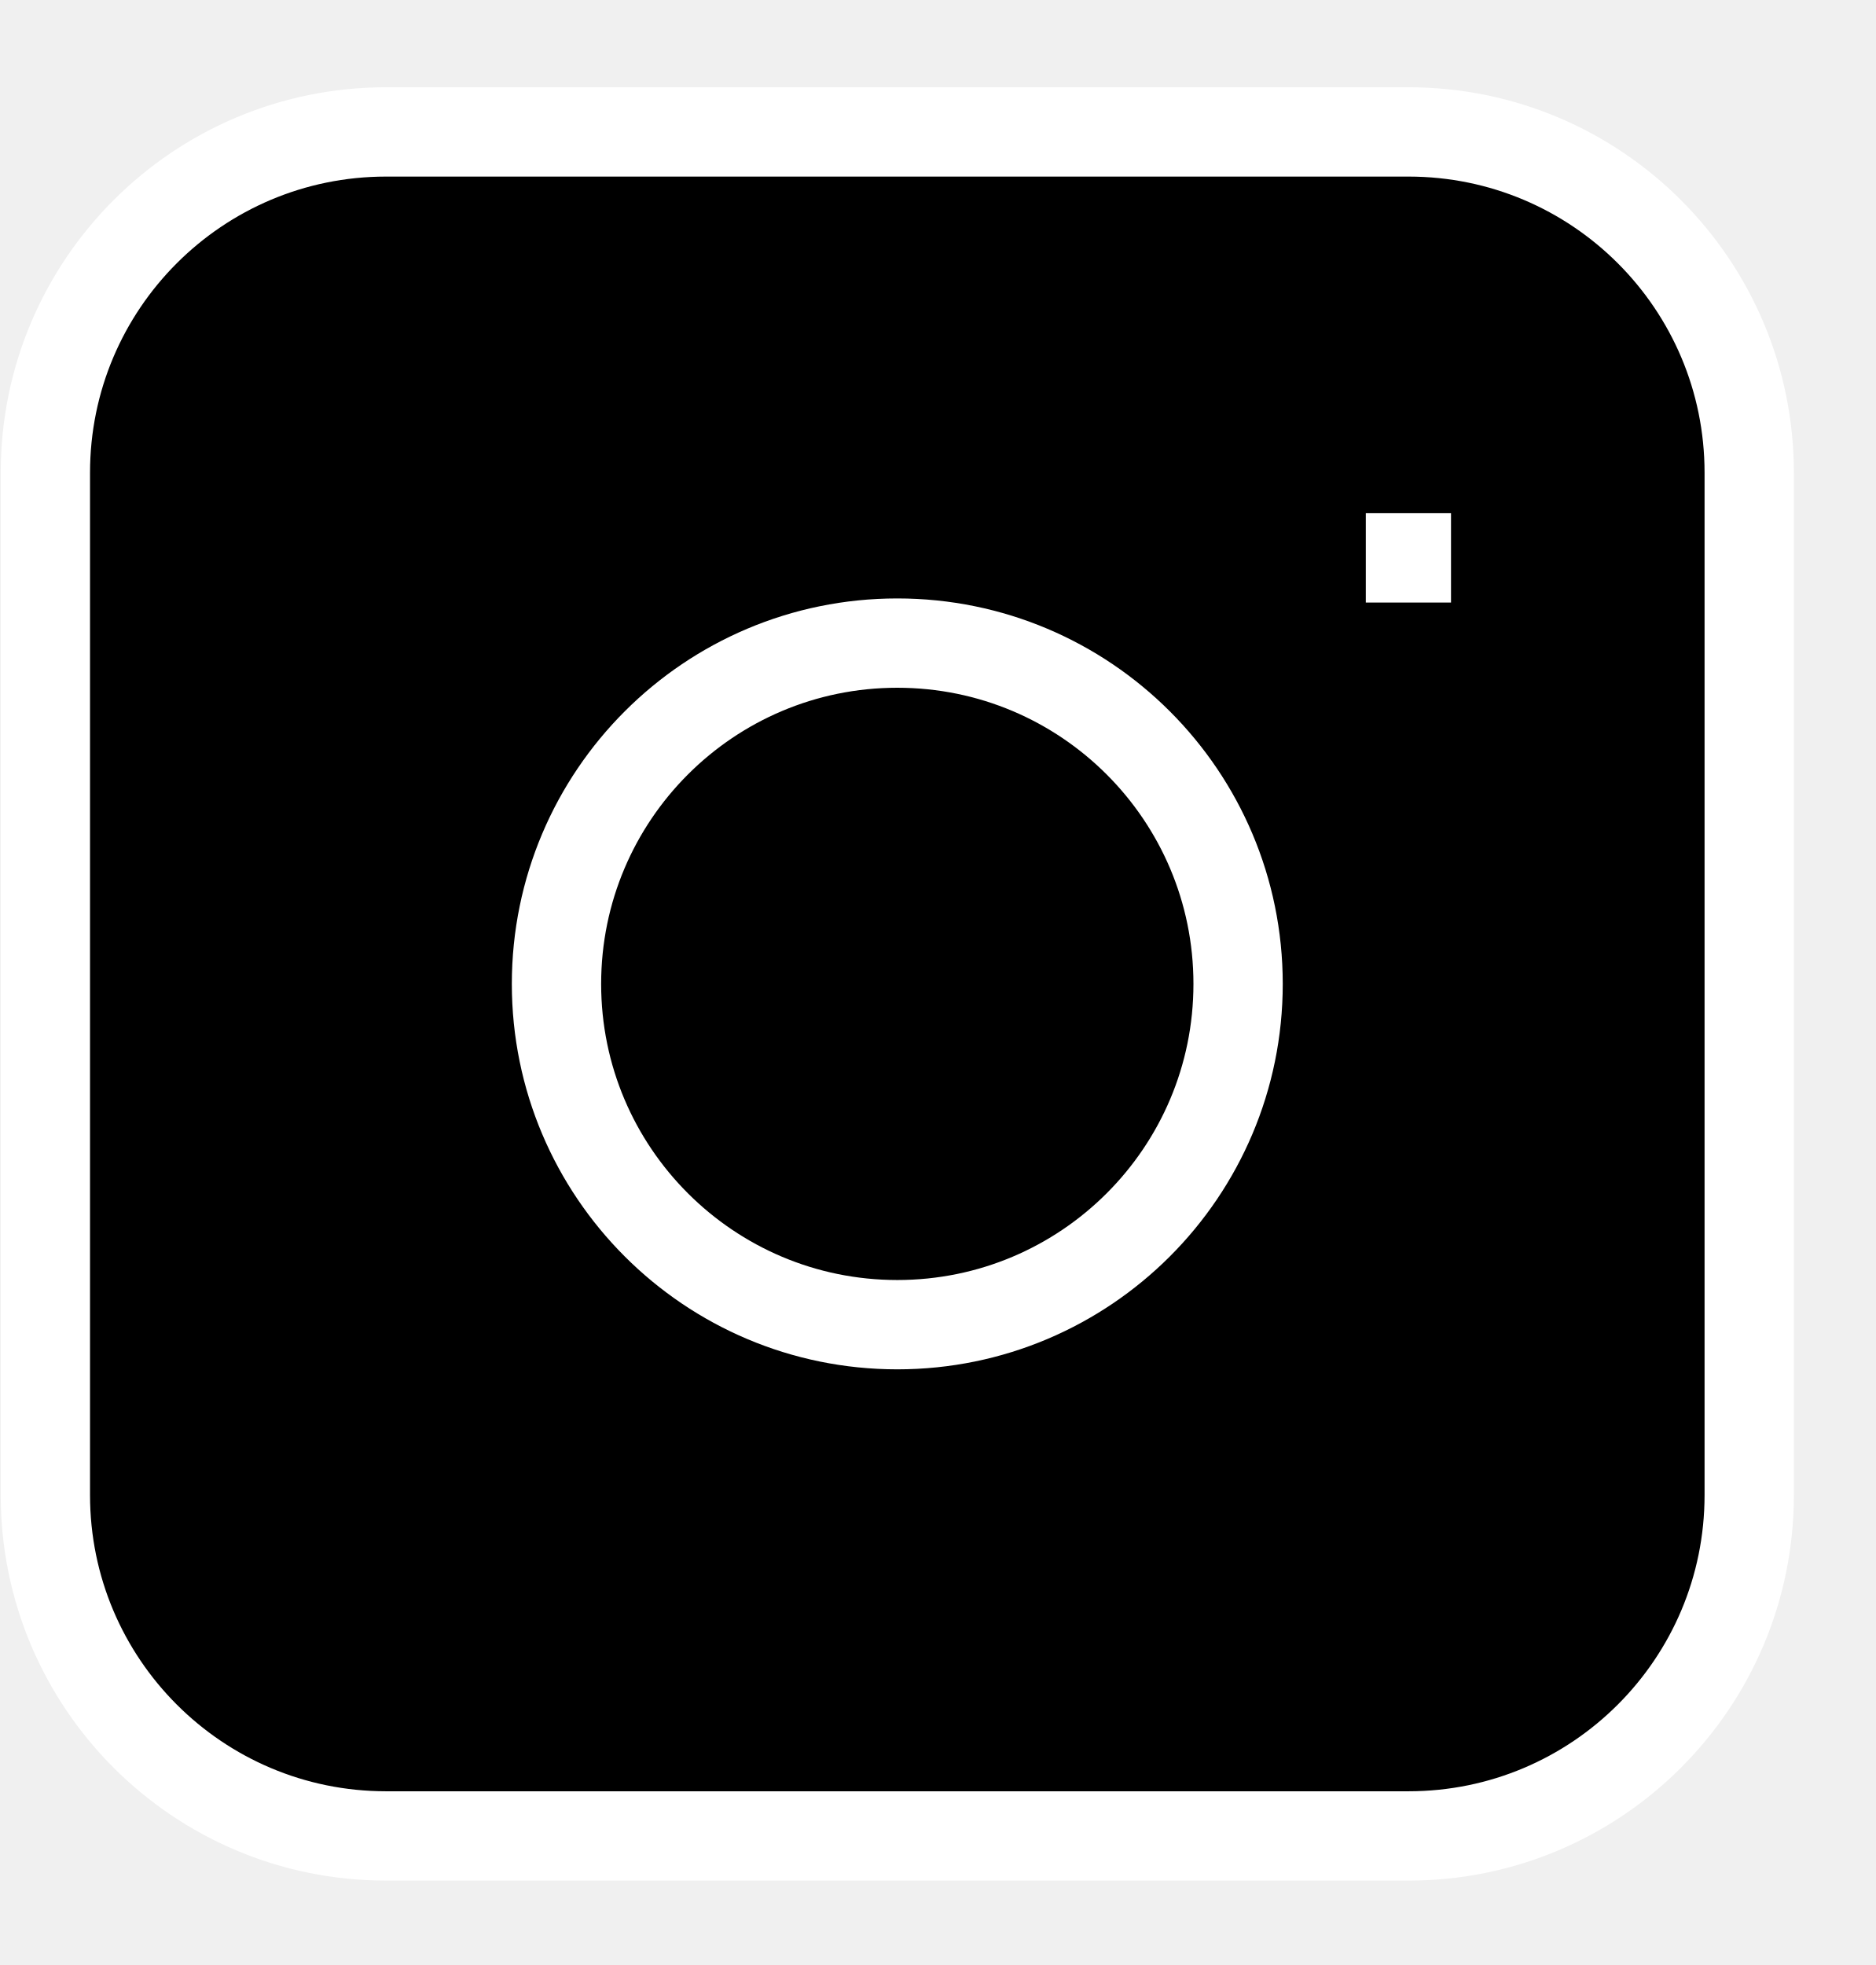
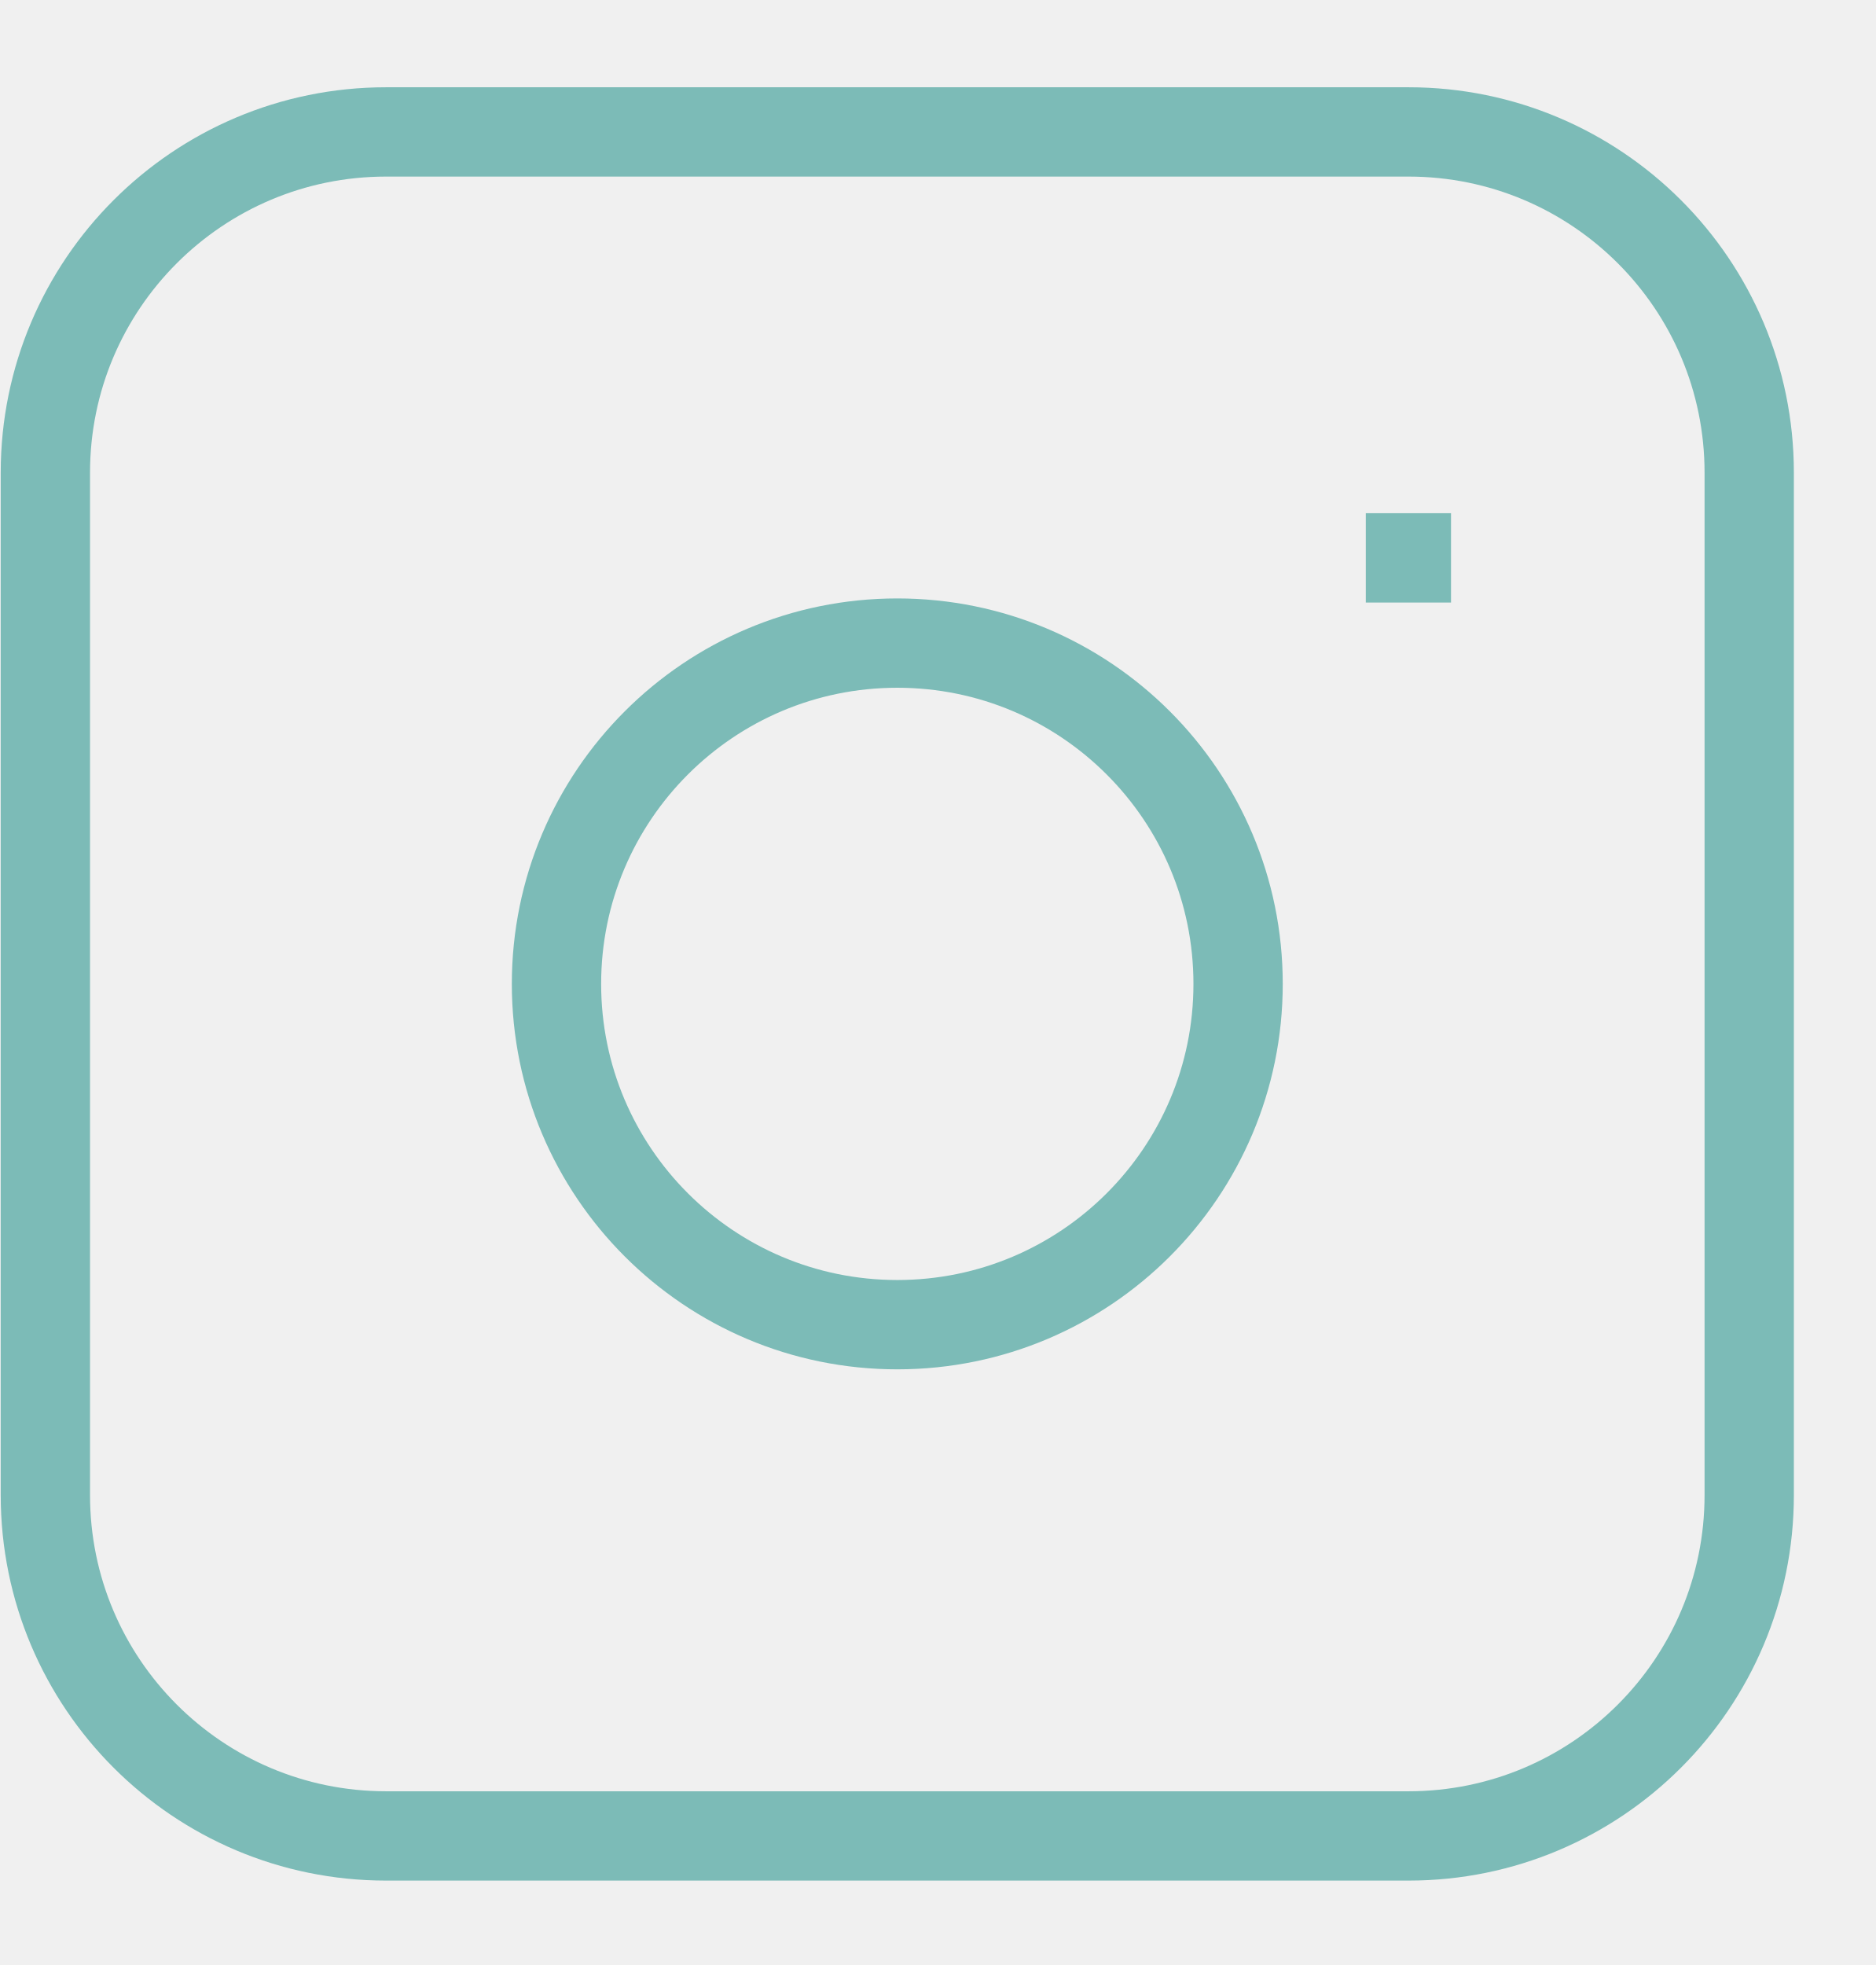
- <svg xmlns="http://www.w3.org/2000/svg" width="21" height="22" viewBox="0 0 21 22" fill="#">
-   <path d="M15.293 6.246H16.247M4.323 1.477H15.771C17.878 1.477 19.586 3.185 19.586 5.292V16.739C19.586 18.847 17.878 20.555 15.771 20.555H4.323C2.216 20.555 0.508 18.847 0.508 16.739V5.292C0.508 3.185 2.216 1.477 4.323 1.477ZM10.047 14.831C7.94 14.831 6.231 13.123 6.231 11.016C6.231 8.908 7.94 7.2 10.047 7.2C12.154 7.2 13.863 8.908 13.863 11.016C13.863 13.123 12.154 14.831 10.047 14.831Z" stroke="#ffffff" />
+ <svg xmlns="http://www.w3.org/2000/svg" width="21" height="22" viewBox="0 0 21 22" fill="none">
+   <path d="M15.293 6.246H16.247M4.323 1.477H15.771C17.878 1.477 19.586 3.185 19.586 5.292V16.739C19.586 18.847 17.878 20.555 15.771 20.555H4.323C2.216 20.555 0.508 18.847 0.508 16.739V5.292C0.508 3.185 2.216 1.477 4.323 1.477ZM10.047 14.831C7.94 14.831 6.231 13.123 6.231 11.016C6.231 8.908 7.94 7.2 10.047 7.2C12.154 7.2 13.863 8.908 13.863 11.016C13.863 13.123 12.154 14.831 10.047 14.831Z" stroke="#7CBBB7" />
</svg>
